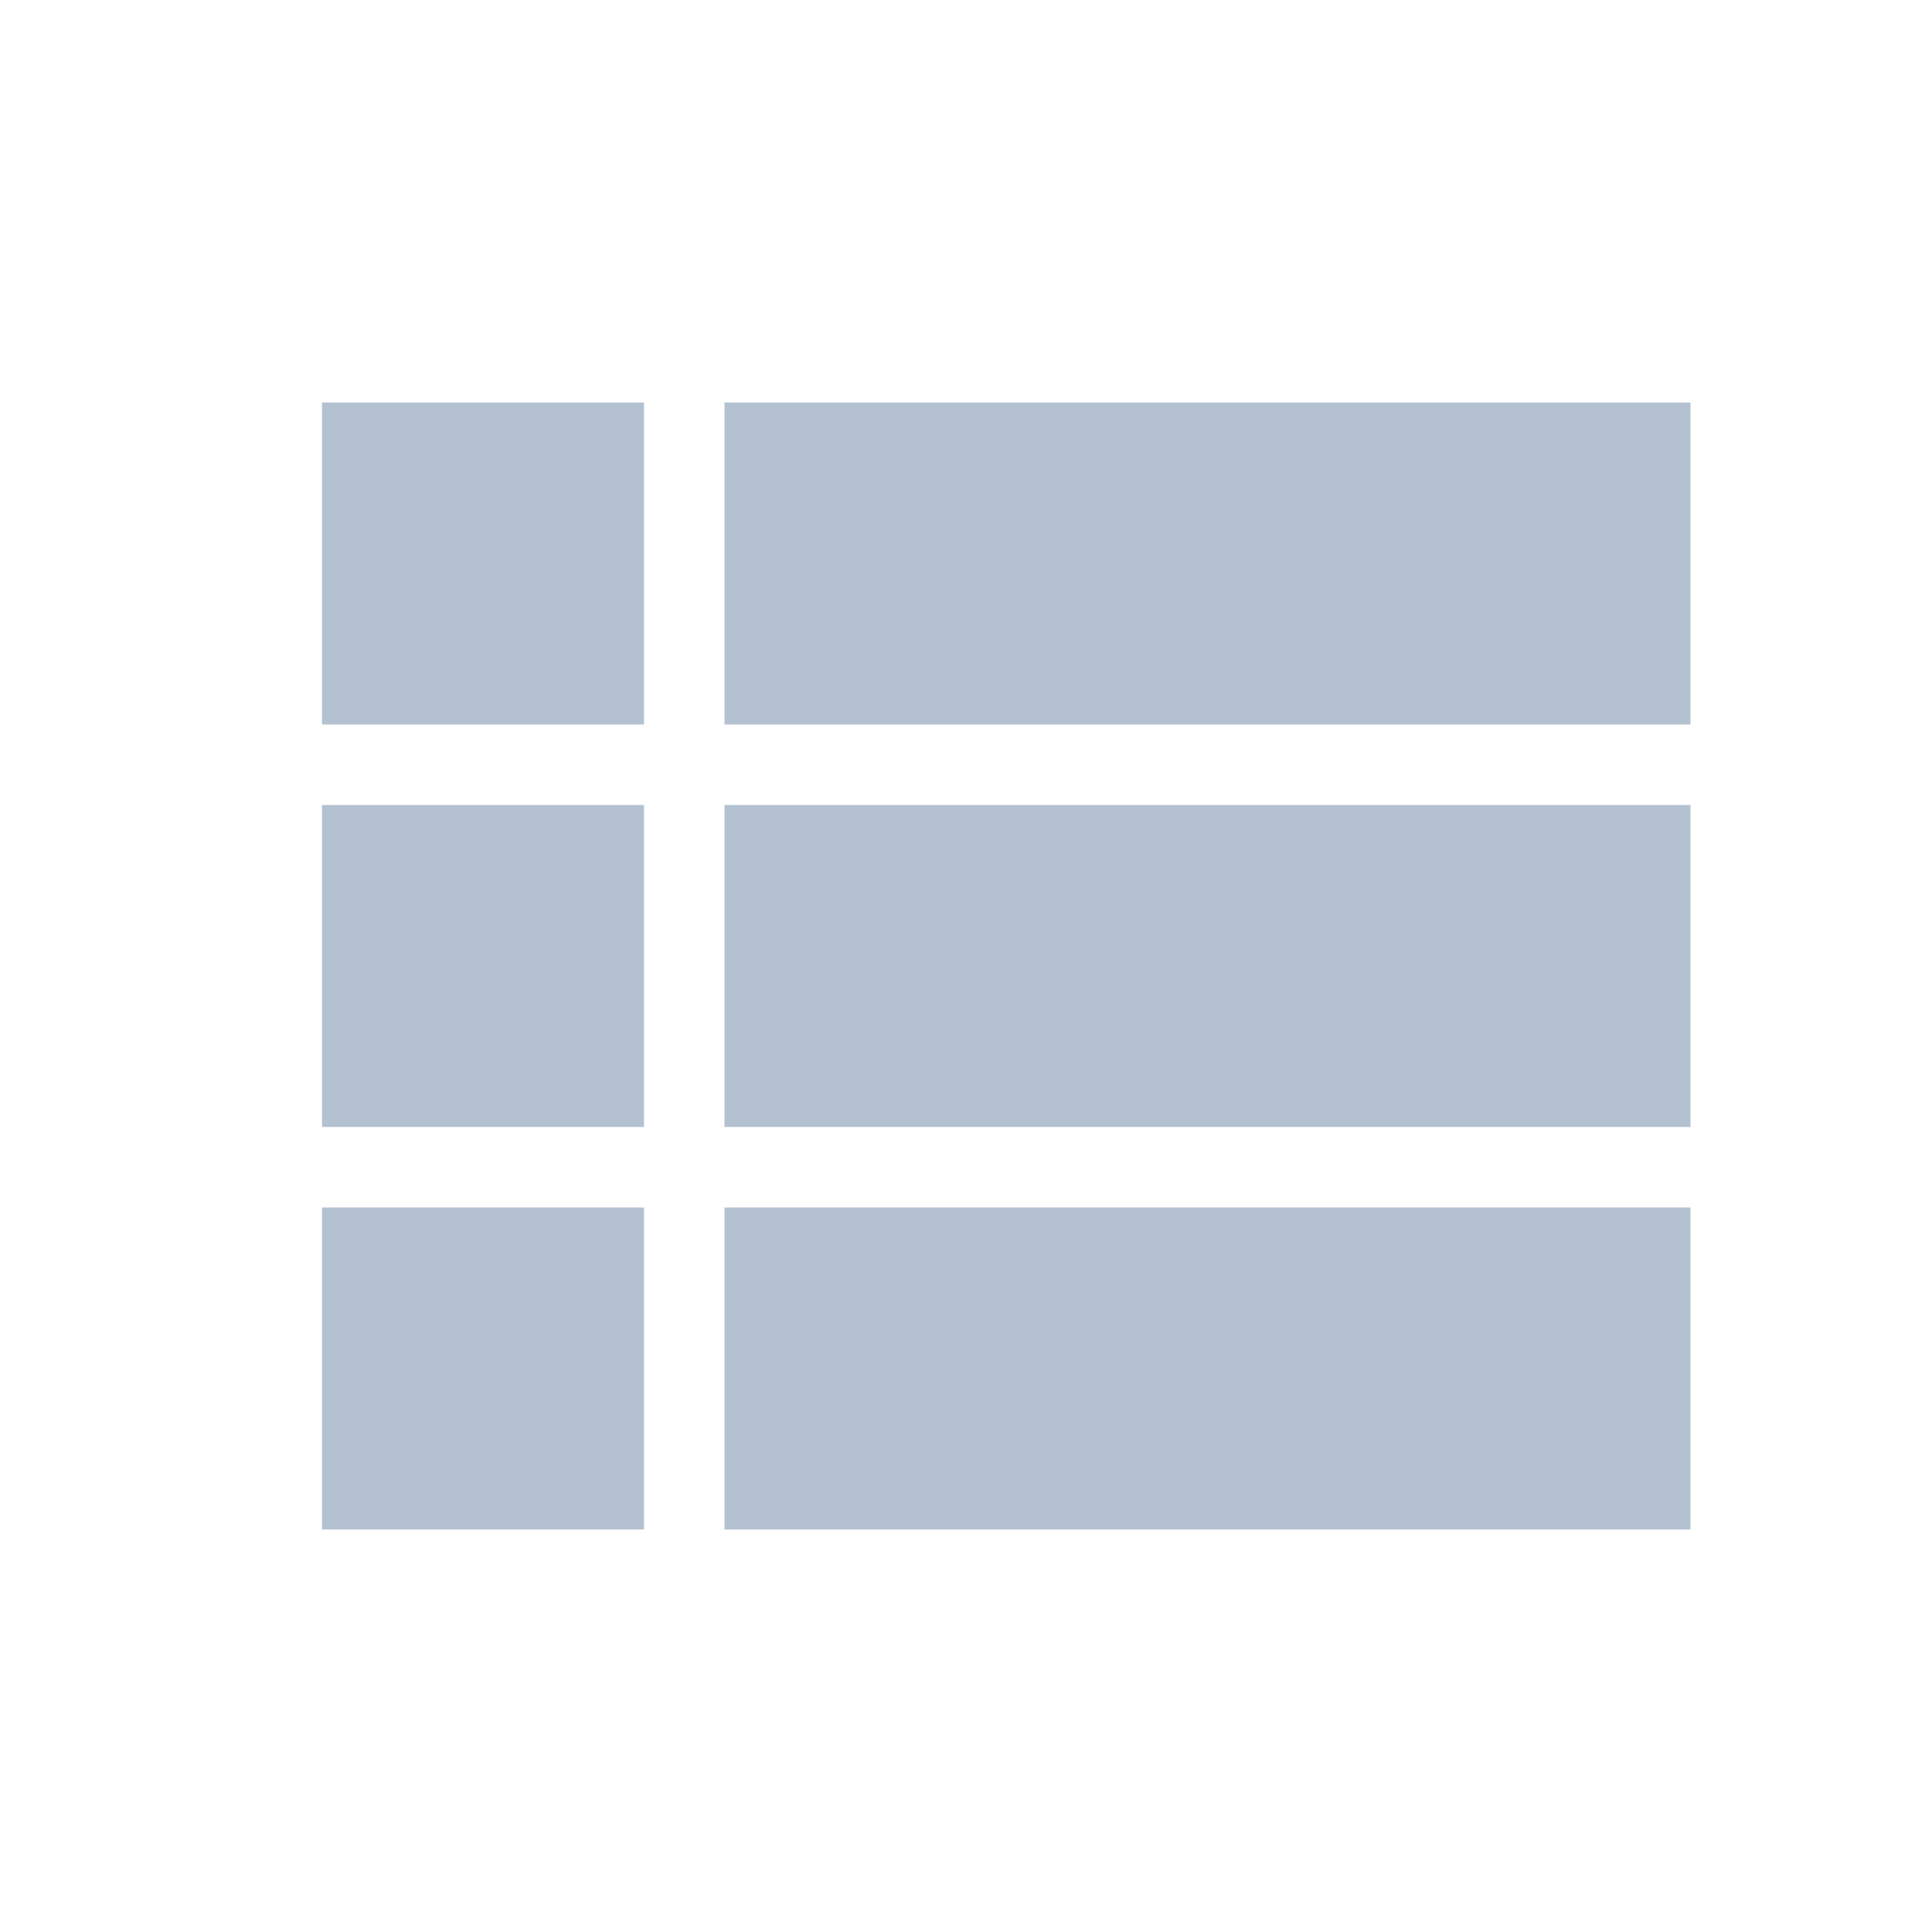
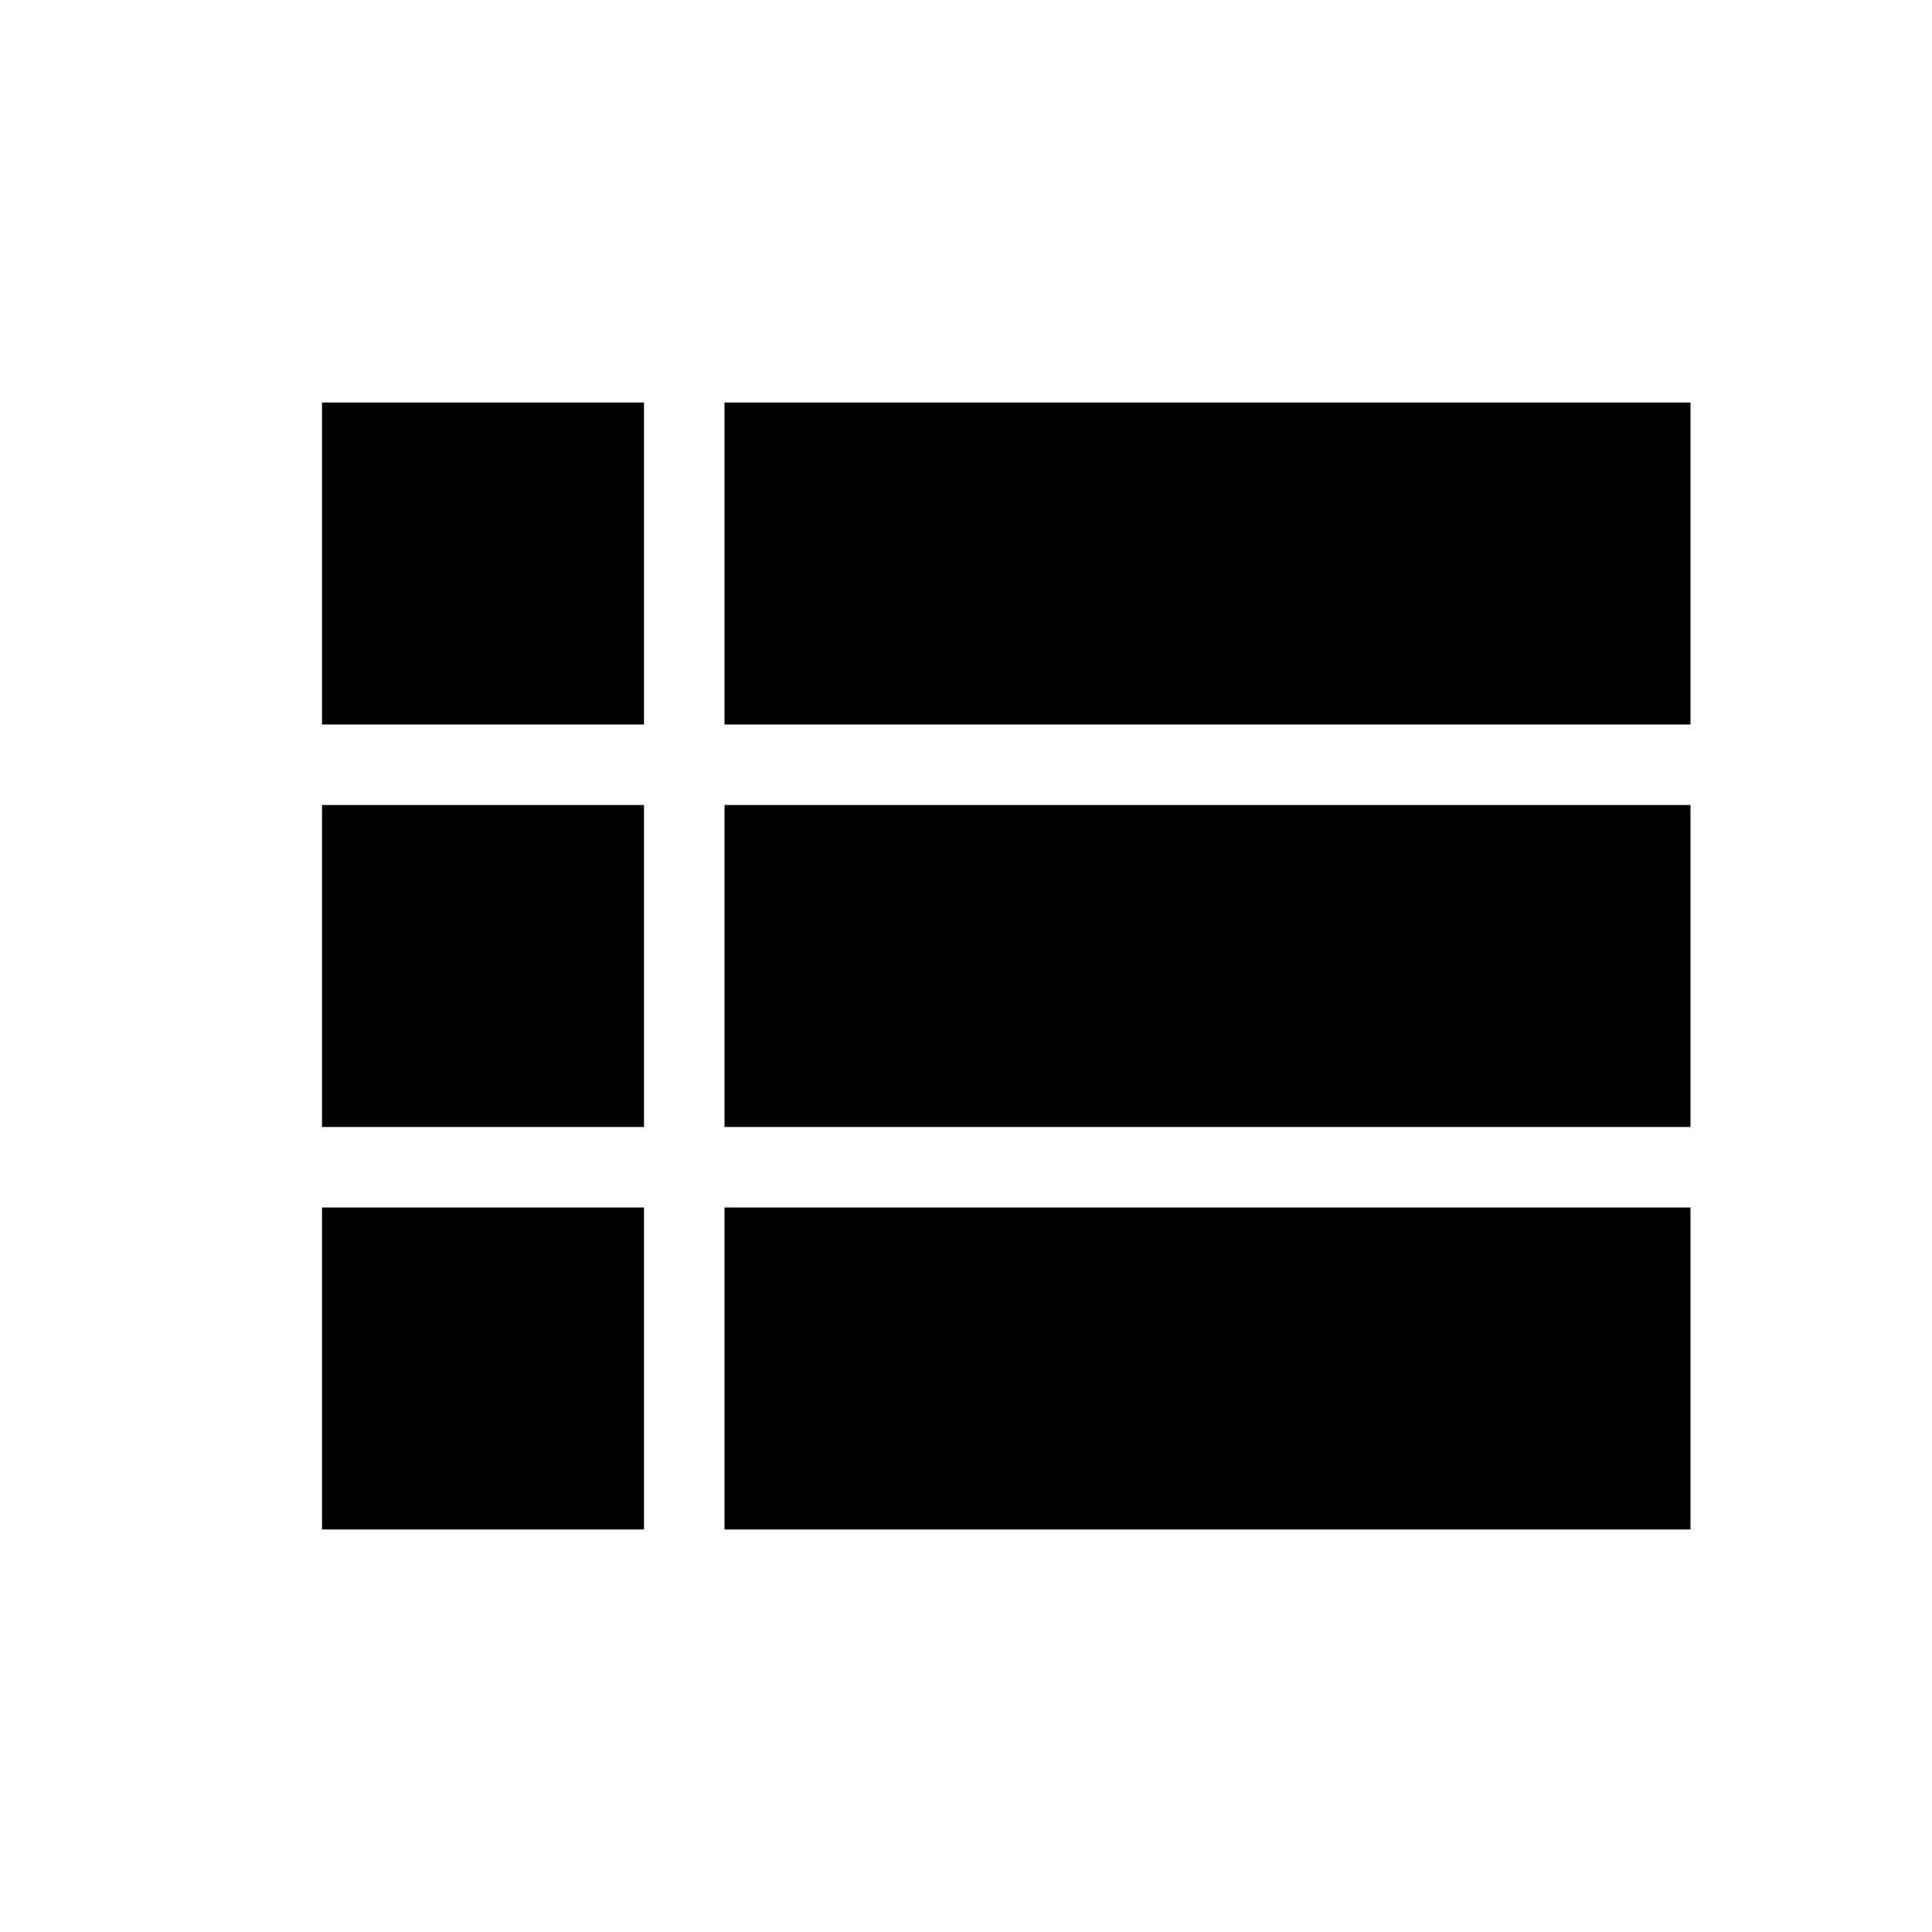
<svg xmlns="http://www.w3.org/2000/svg" height="24" viewBox="0 0 24 24" width="24">
  <path d="M0 0h24v24H0z" fill="none" />
-   <path fill="#B3C1D1" d="M4 14h4v-4H4v4zm0 5h4v-4H4v4zM4 9h4V5H4v4zm5 5h12v-4H9v4zm0 5h12v-4H9v4zM9 5v4h12V5H9z" />
+   <path fill="currentColor" d="M4 14h4v-4H4v4zm0 5h4v-4H4v4zM4 9h4V5H4v4zm5 5h12v-4H9v4zm0 5h12v-4H9v4zM9 5v4h12V5H9z" />
</svg>
